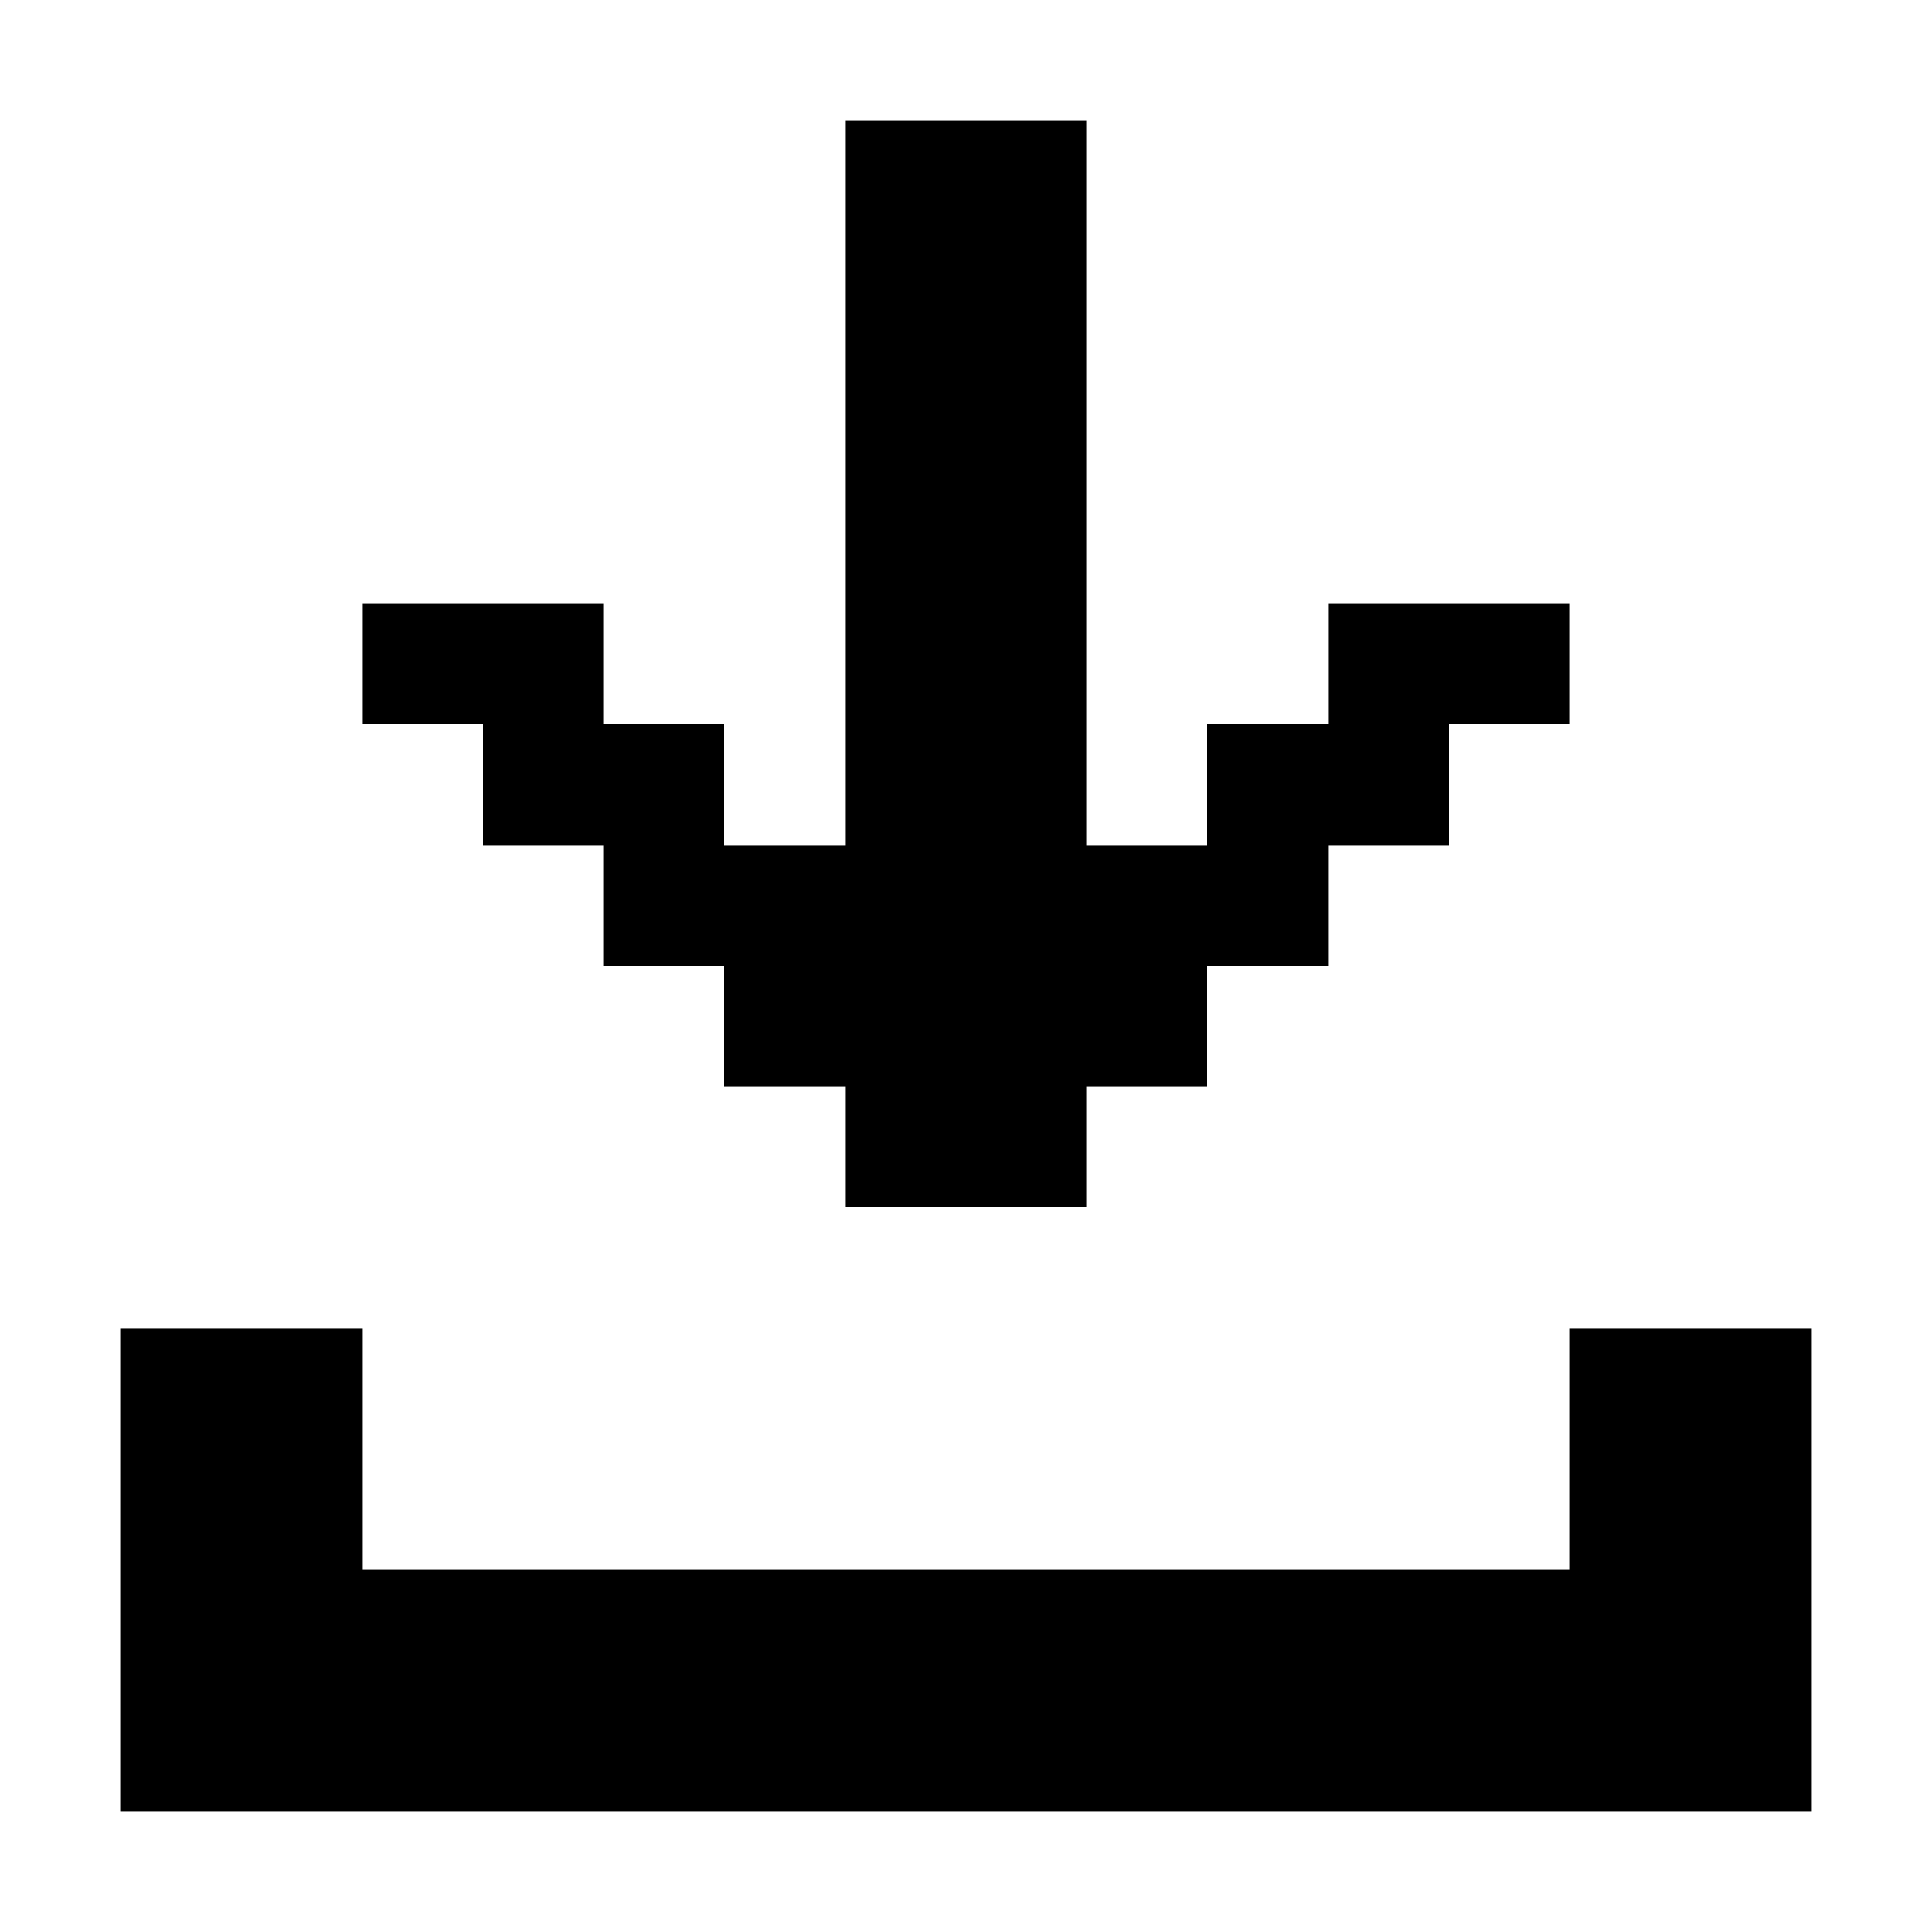
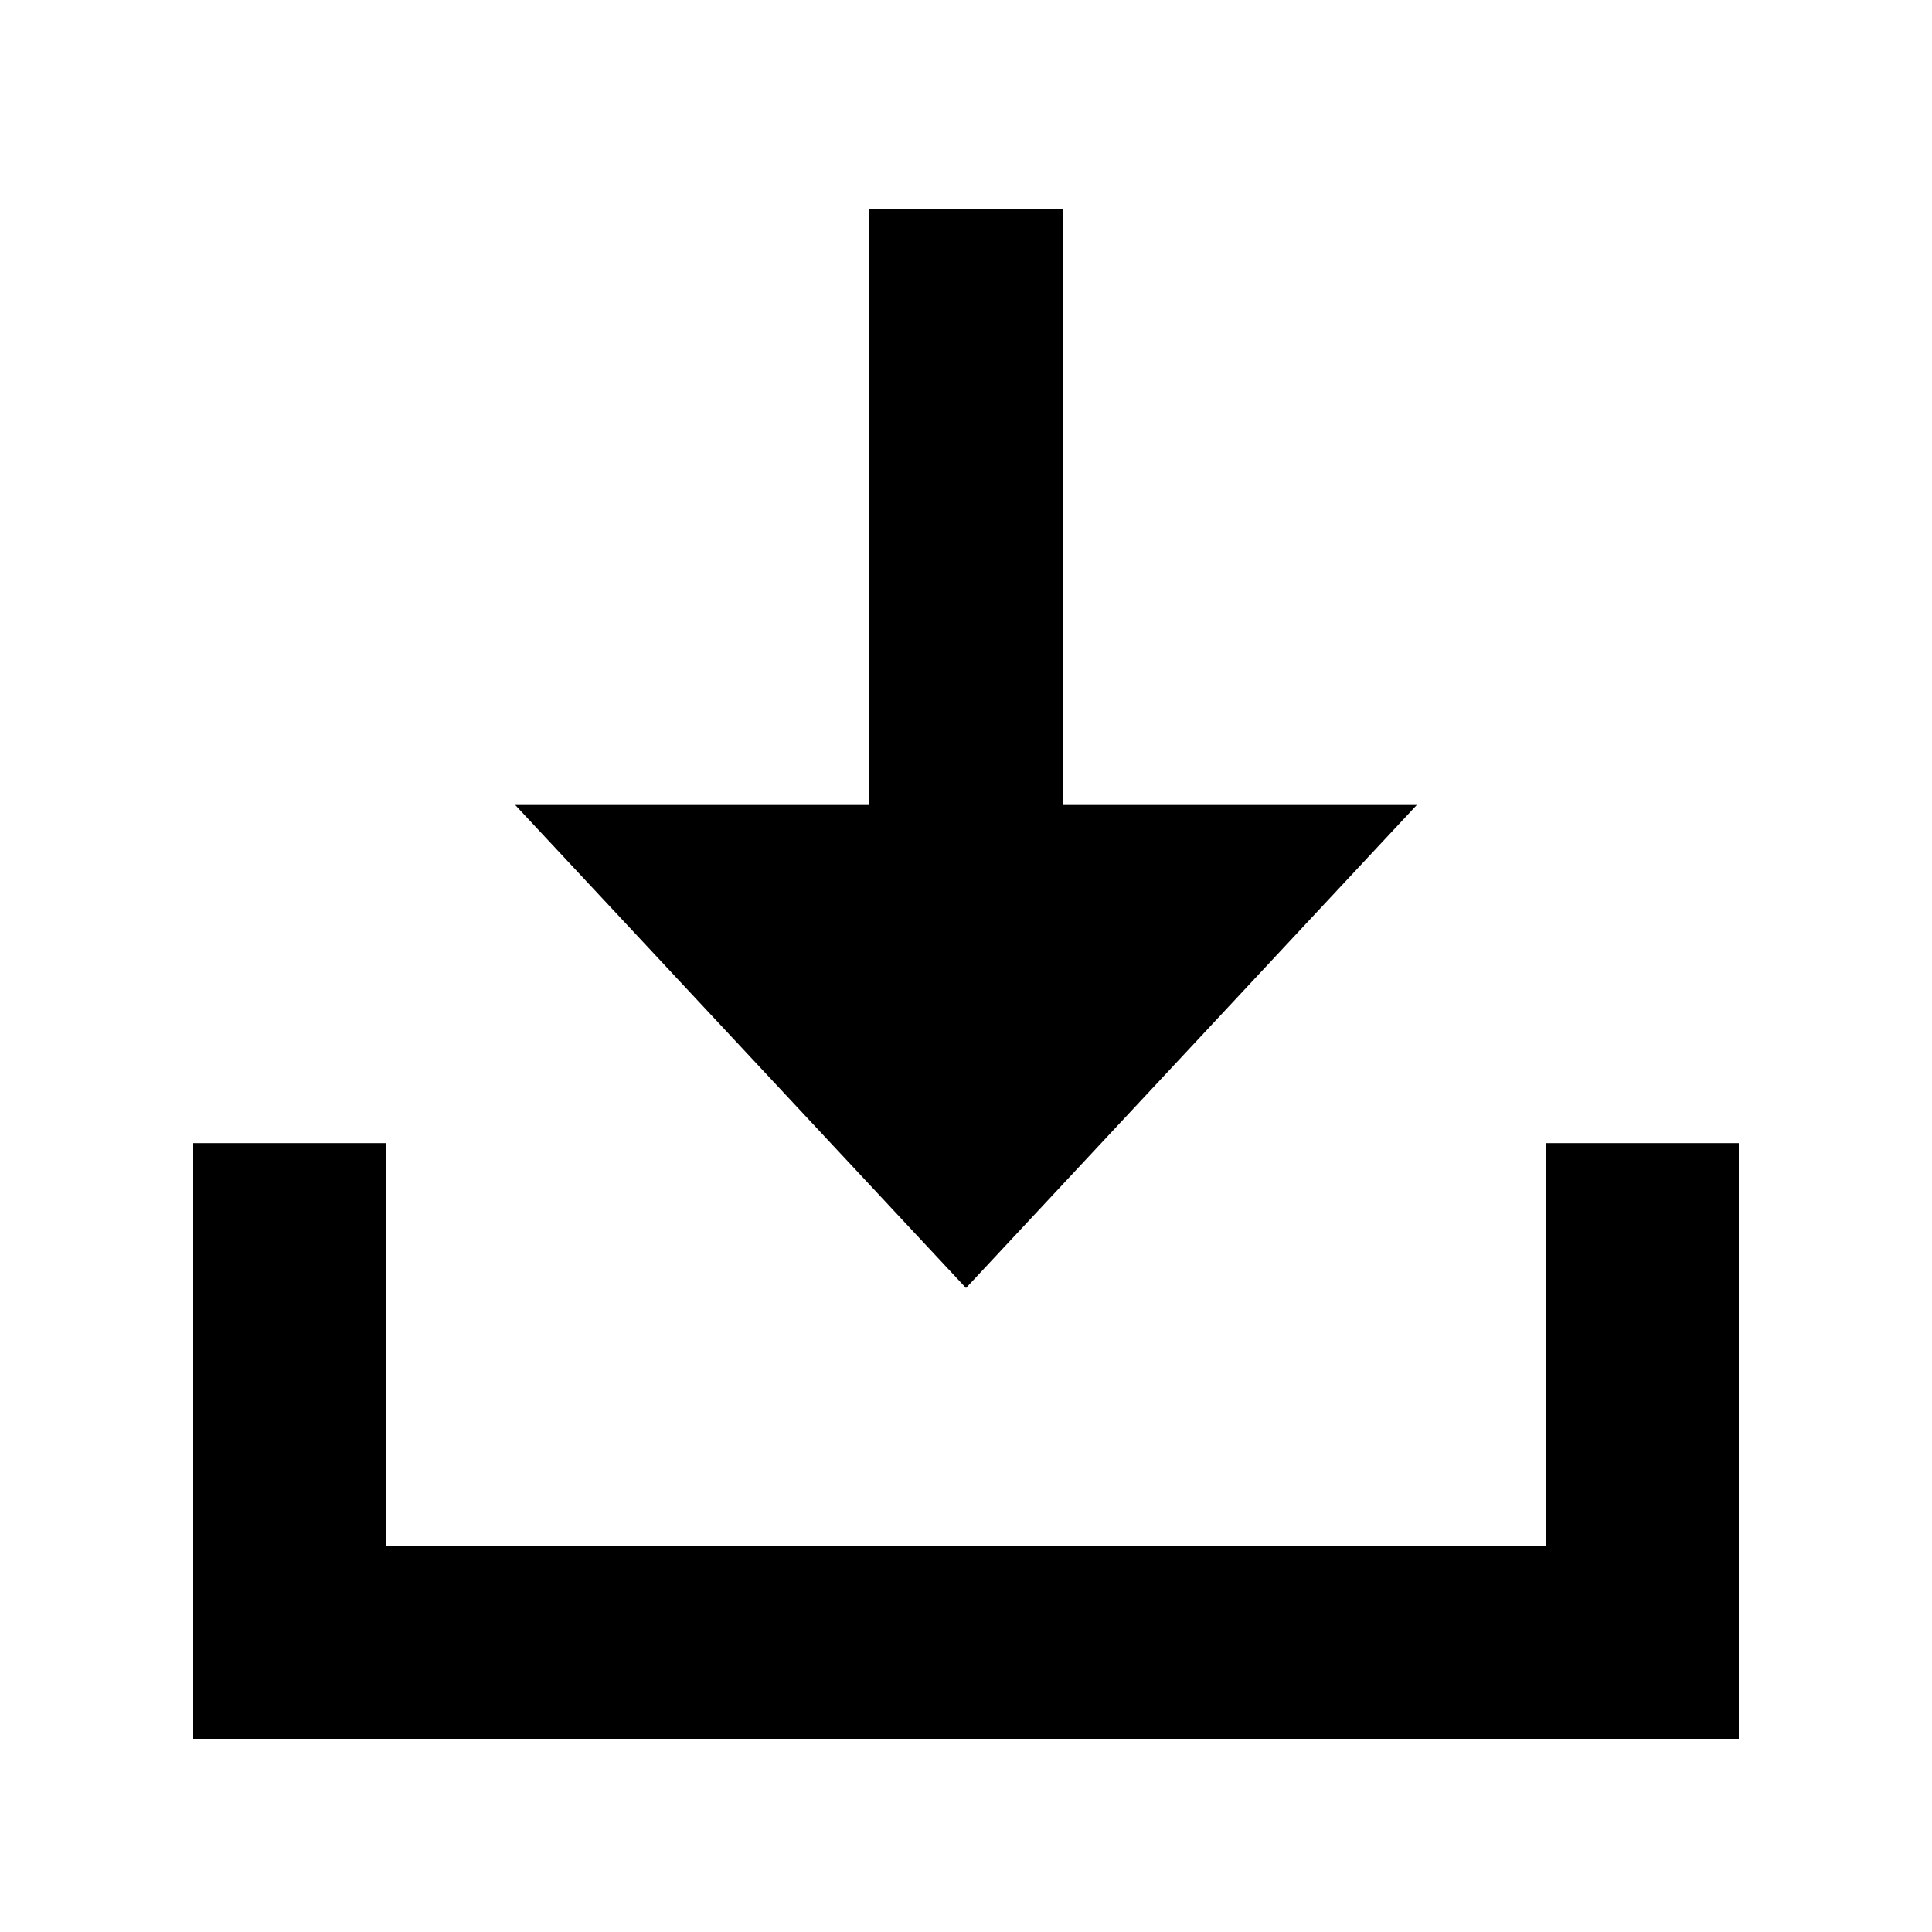
- <svg xmlns="http://www.w3.org/2000/svg" viewBox="0 0 16 16" fill="currentColor" shape-rendering="crispEdges">
-   <path d="M7 1h2v9h-2zM3 5h2v1h-2zM11 5h2v1h-2zM4 6h2v1h-2zM10 6h2v1h-2zM5 7h2v1h-2zM9 7h2v1h-2zM6 8h1v1h-1zM9 8h1v1h-1zM1 11h2v4h-2zM13 11h2v4h-2zM3 13h10v2h-10z" />
+ <svg xmlns="http://www.w3.org/2000/svg" viewBox="0 0 24 24" fill="currentColor">
+   <path d="M13.2 2.6L13.2 11.4L10.8 11.4L10.8 2.6ZM6.4 10L17.6 10L12 16ZM4.8 14.2L4.8 19.2L19.2 19.2L19.2 14.2L21.6 14.2L21.6 21.6L2.4 21.6L2.4 14.2Z" />
</svg>
